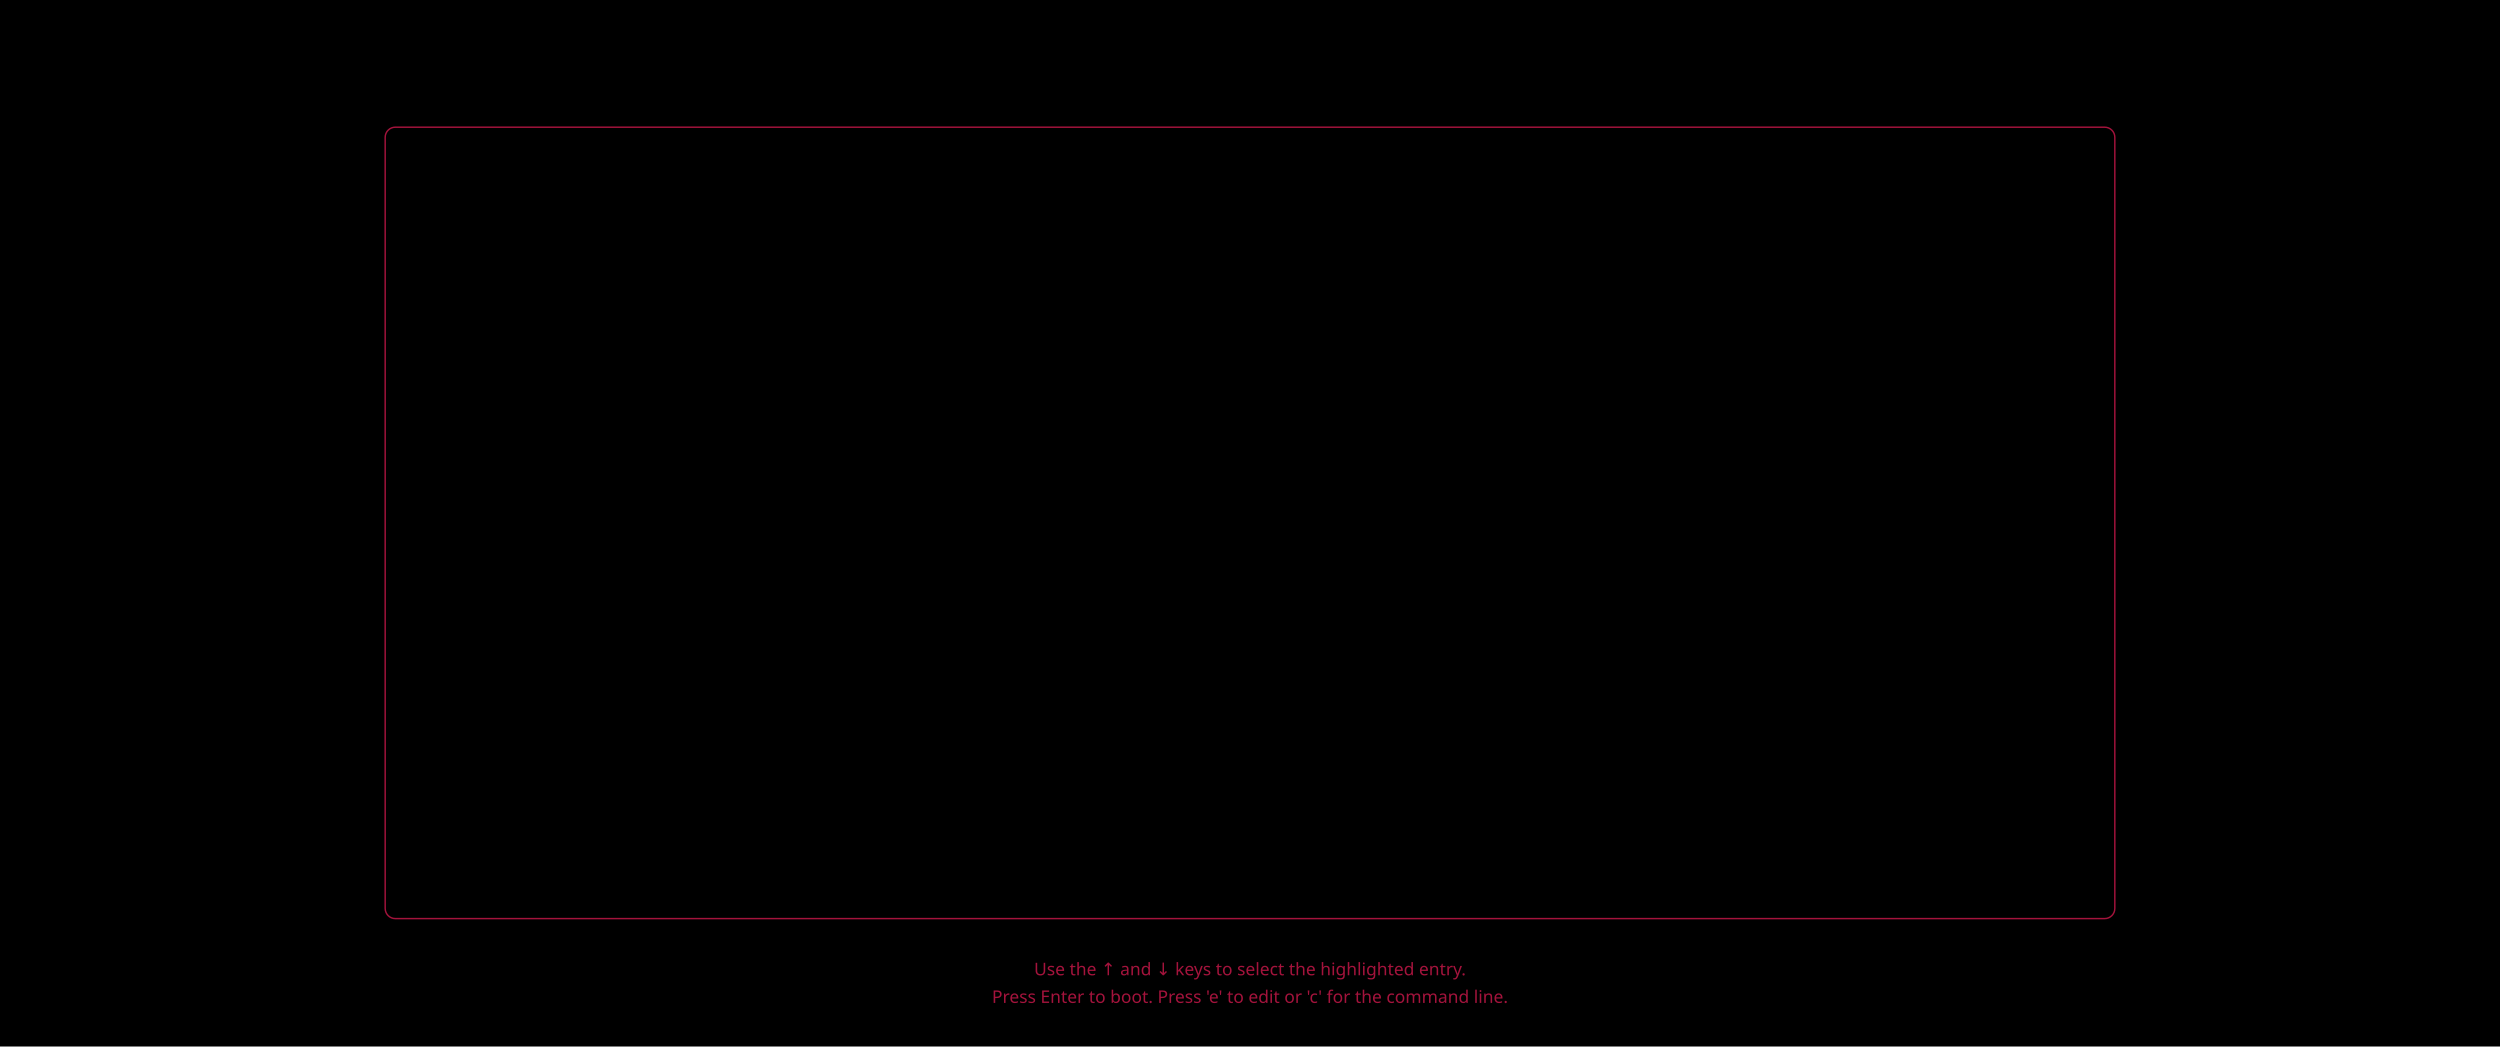
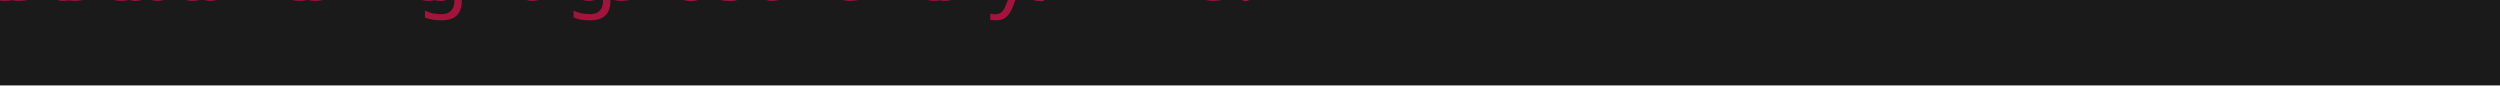
- <svg xmlns="http://www.w3.org/2000/svg" width="3440" height="1440" viewBox="0 0 3440 1440">
-   <rect width="3440" height="1440" fill="#000000" />
-   <rect x="530" y="175" width="2380" height="1089" rx="14" fill="none" stroke="#A4133C" stroke-width="2" />
-   <g fill="#A4133C" font-family="Source Code Pro" font-size="24" text-anchor="middle">
-     <text x="1720" y="1342">Use the ↑ and ↓ keys to select the highlighted entry.</text>
-     <text x="1720" y="1380">Press Enter to boot. Press 'e' to edit or 'c' for the command line.</text>
+ <svg xmlns="http://www.w3.org/2000/svg" width="@W@" height="@H@" viewBox="0 0 @W@ @H@">
+   <rect width="100%" height="100%" fill="#1A1A1A" />
+   <rect x="@FRAME_X@" y="@FRAME_Y@" width="@FRAME_W@" height="@FRAME_H@" rx="@FRAME_RX@" fill="none" stroke="#A4133C" stroke-width="@FRAME_STROKE@" />
+   <g fill="#A4133C" font-family="Source Code Pro" font-size="@HELP_FONT@" text-anchor="middle">
+     <text x="@HELP_CX@" y="@HELP_Y1@">Use the ↑ and ↓ keys to select the highlighted entry.</text>
+     <text x="@HELP_CX@" y="@HELP_Y2@">Press Enter to boot. Press 'e' to edit or 'c' for the command line.</text>
  </g>
</svg>
